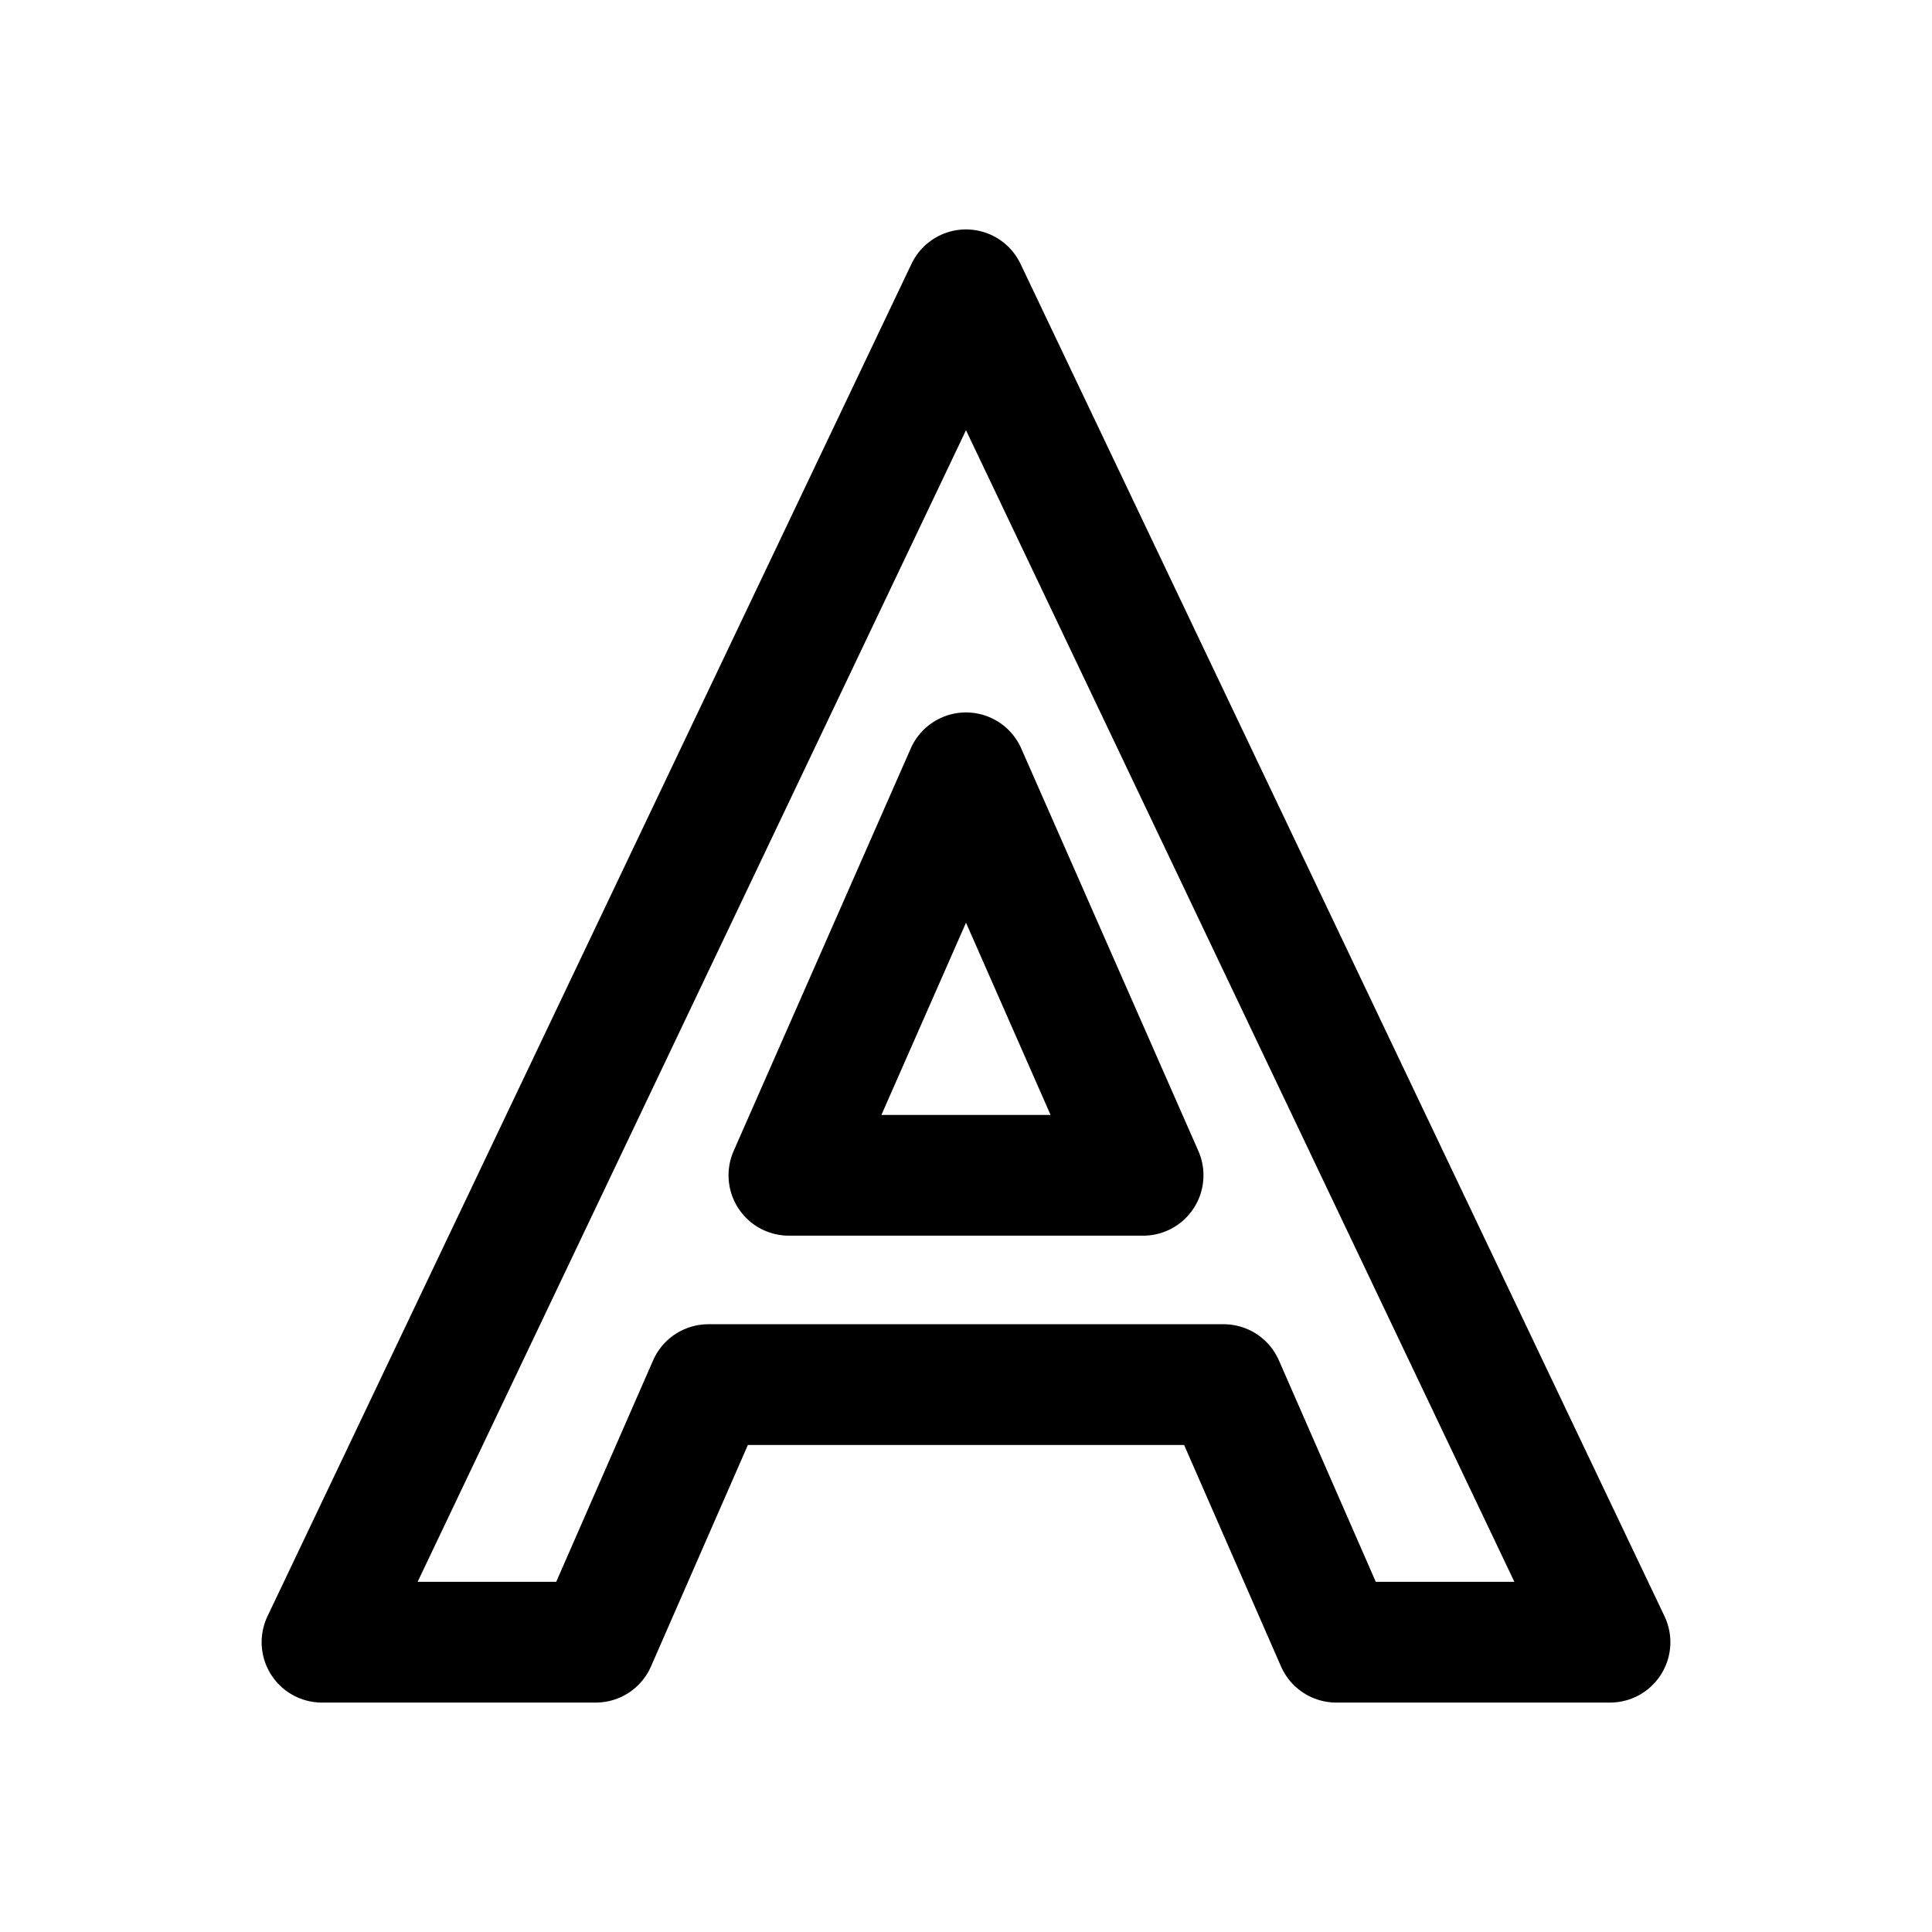
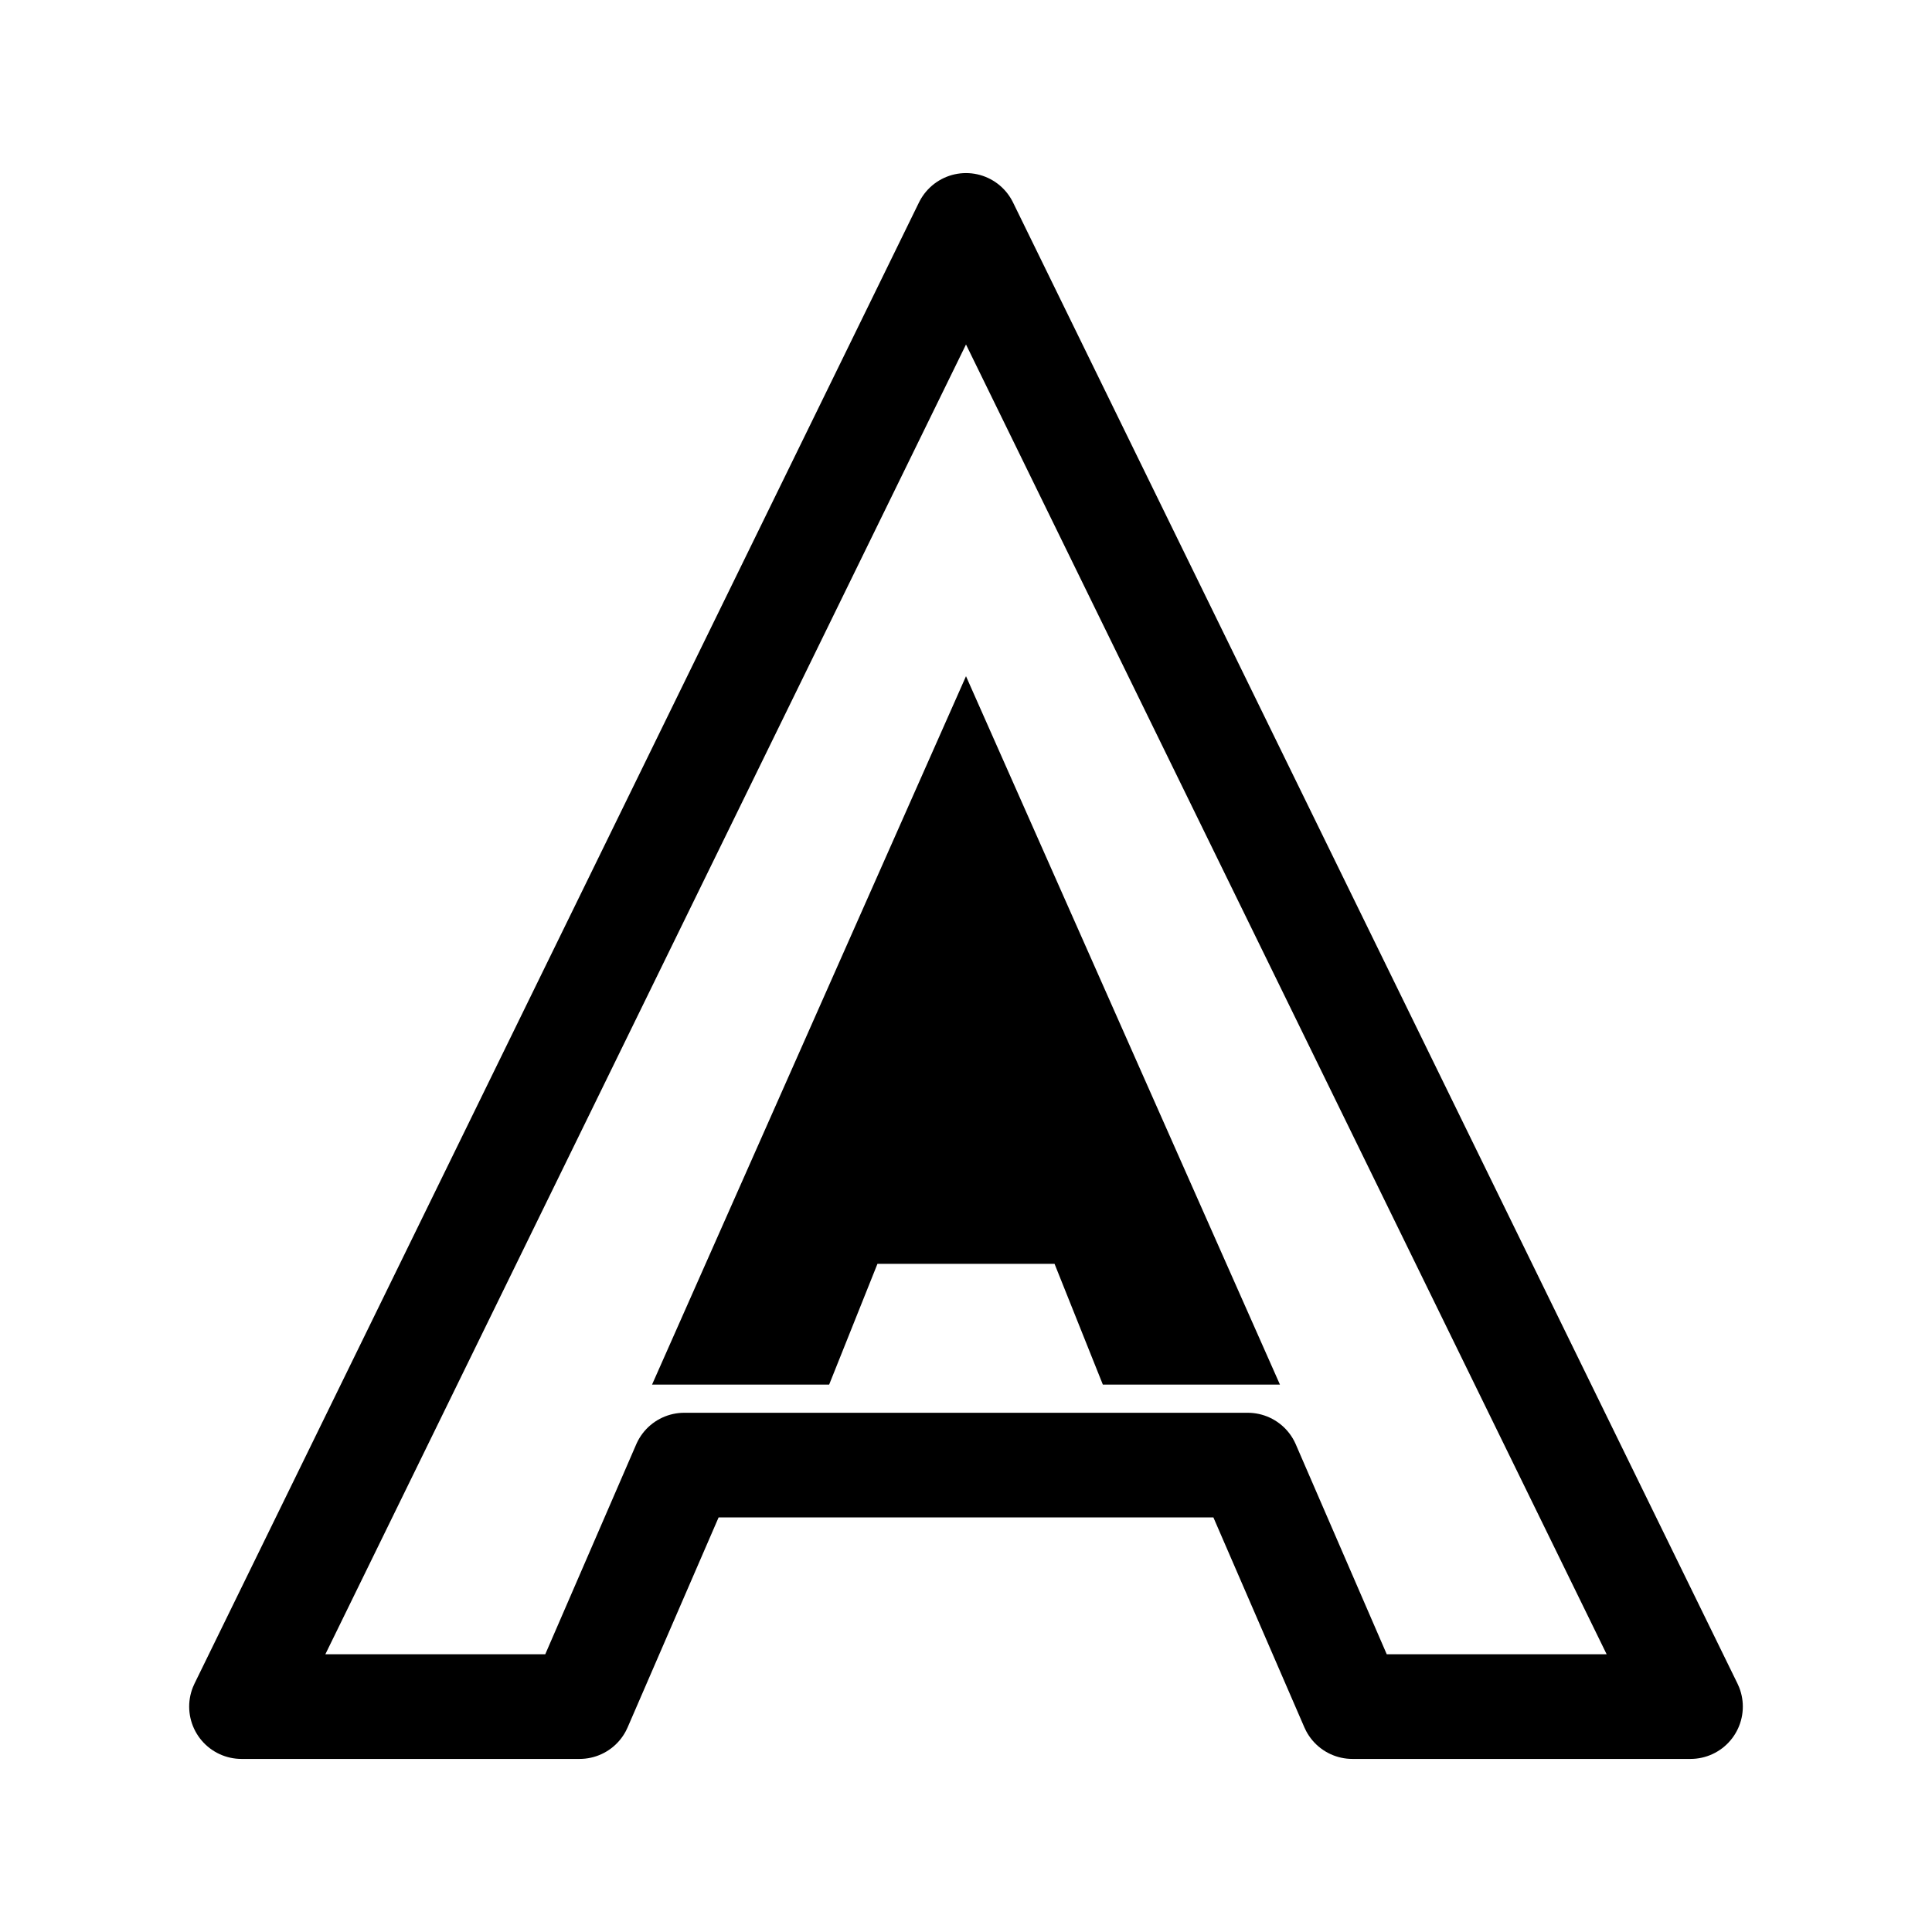
- <svg xmlns="http://www.w3.org/2000/svg" width="24" height="24" viewBox="0 0 24 24" fill="none" stroke="#000" stroke-width="1.7" stroke-linecap="round" stroke-linejoin="round">
-   <path d="M12 3.6L20 20.4h-3.4l-1.4-3.2H8.8l-1.4 3.2H4z" stroke-width="1.5" />
-   <path d="M12 9.6l-2.2 5H14.2z" stroke-width="1.5" />
+ <svg xmlns="http://www.w3.org/2000/svg" width="24" height="24" viewBox="0 0 24 24" fill="none" stroke="#000" stroke-width="1.3" stroke-linecap="round" stroke-linejoin="round">
+   <path d="M12 2.8L21 21.2h-4.2l-1.3-3H8.5l-1.3 3H3z" />
+   <path d="M12 8.4l3.9 8.8h-2.2l-.6-1.5h-2.2l-.6 1.5H8.1z" fill="#000" stroke="none" />
</svg>
